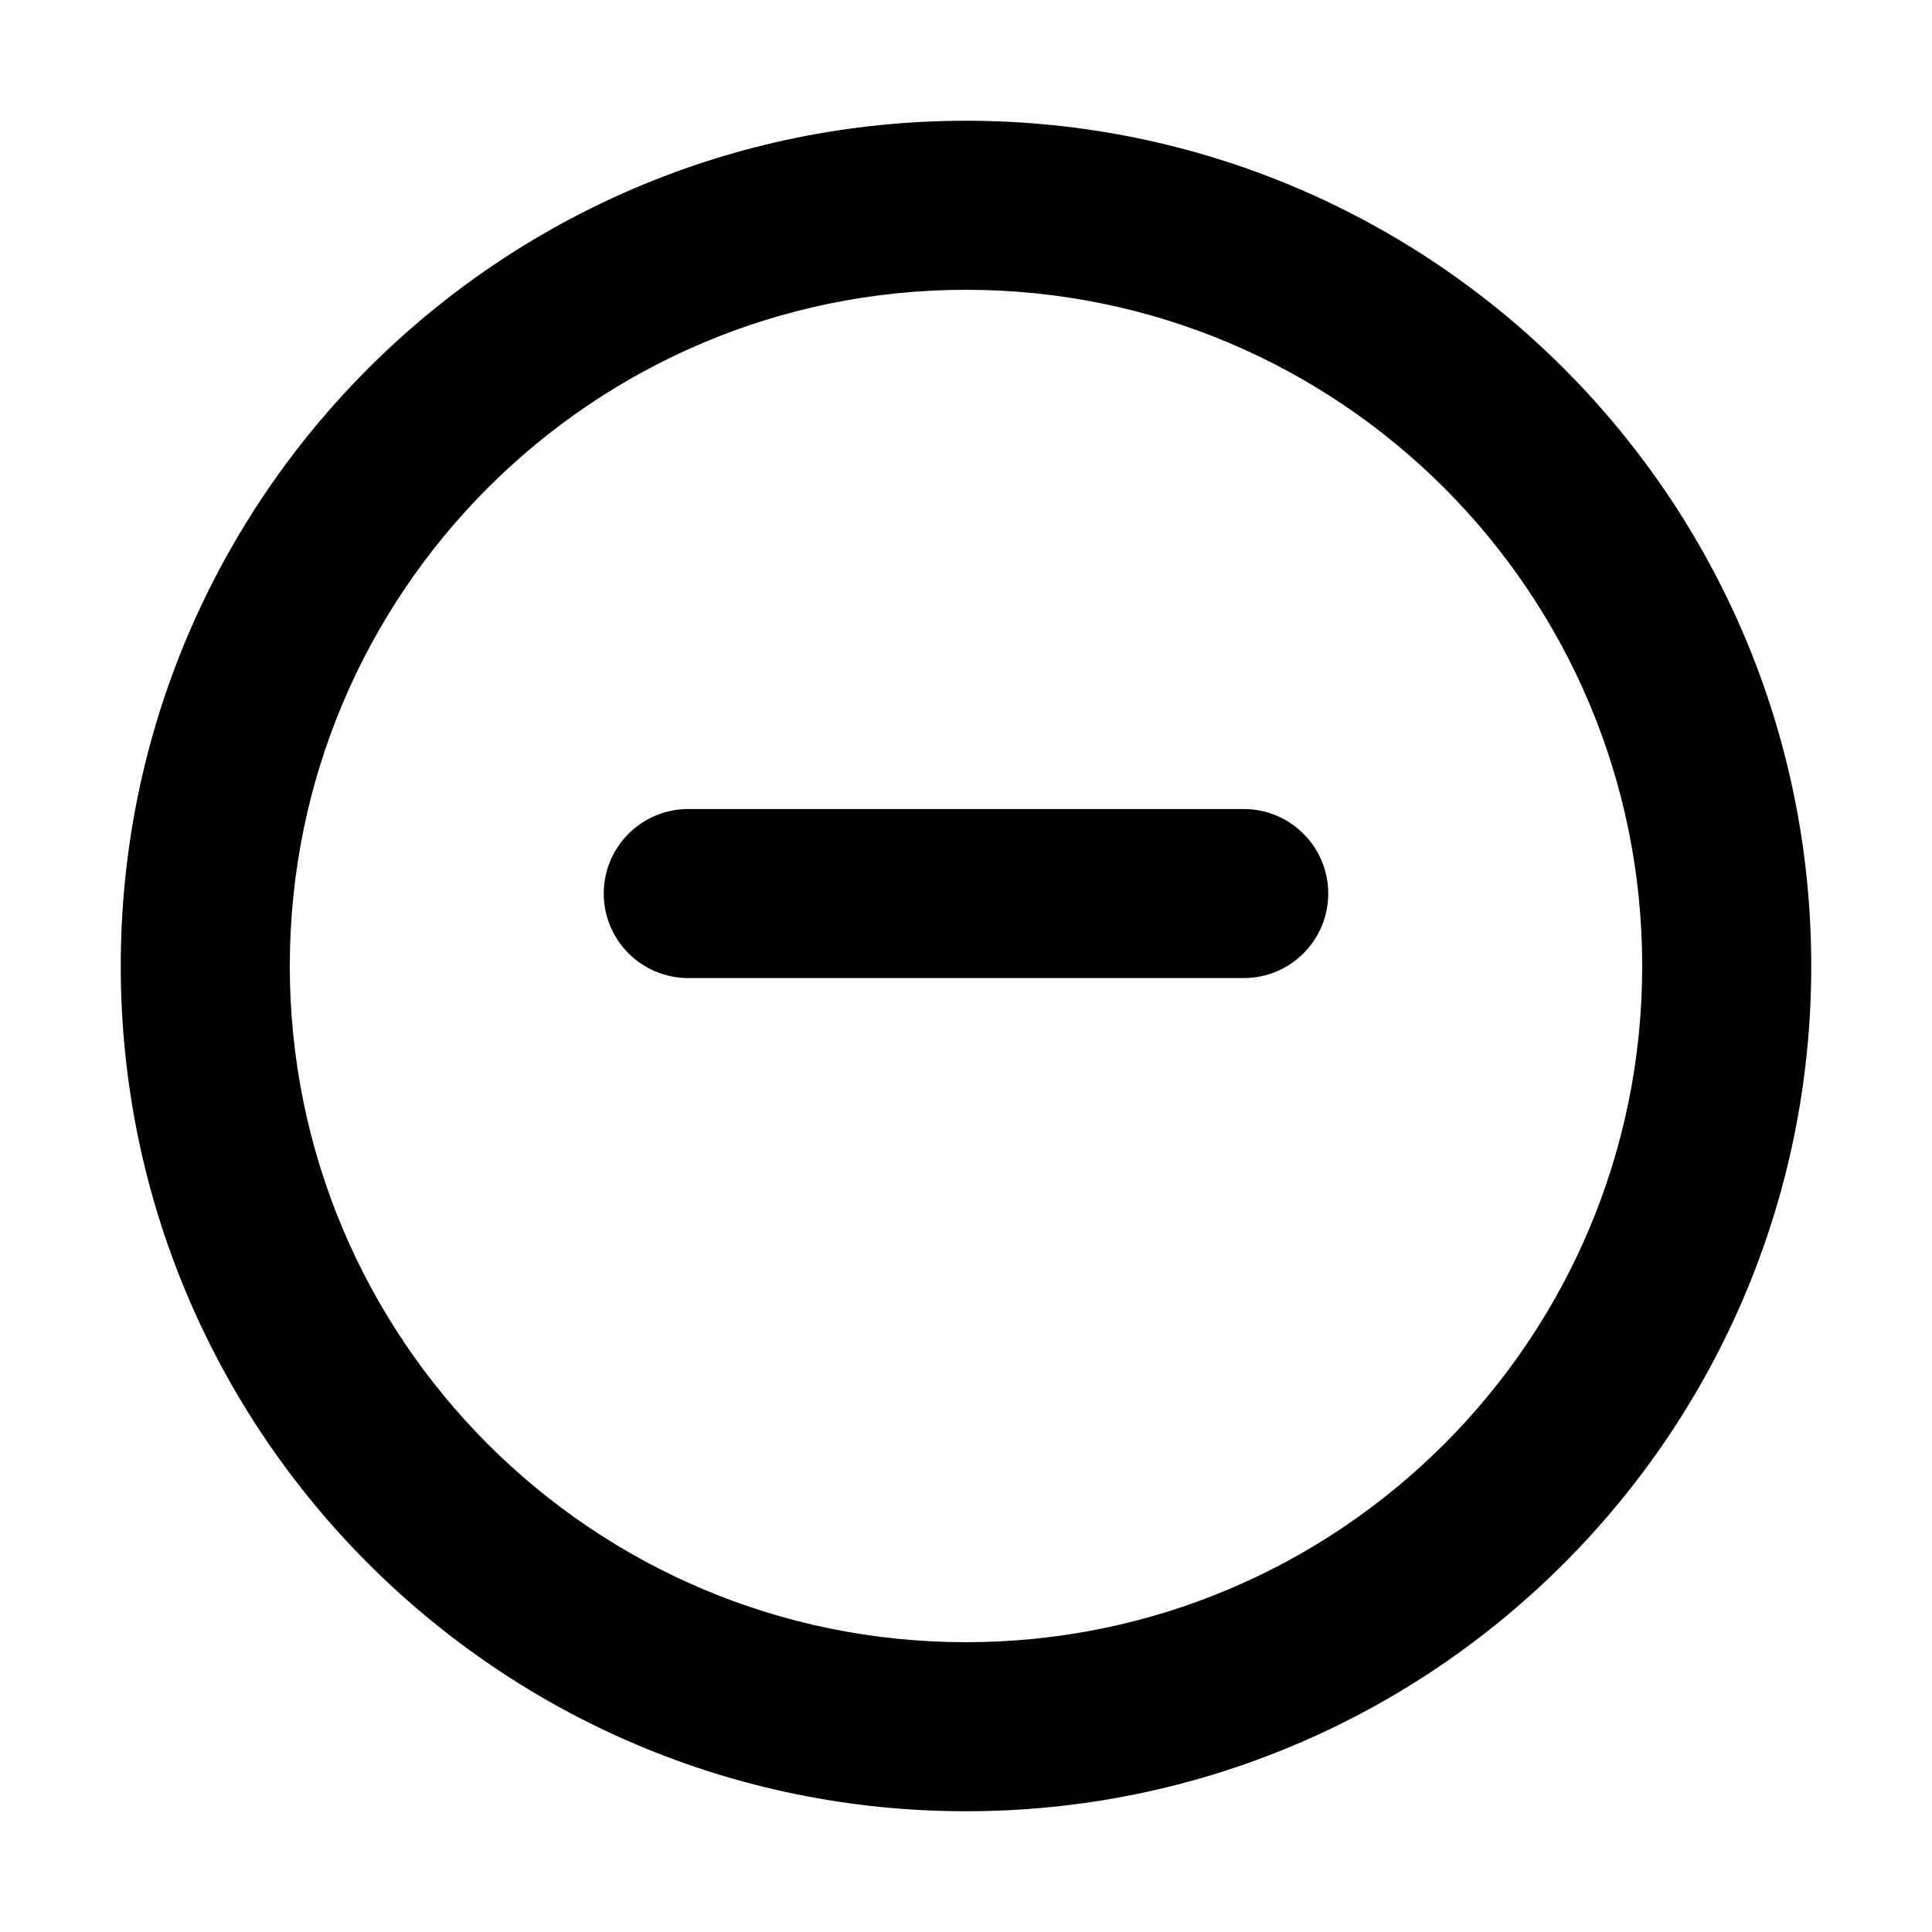
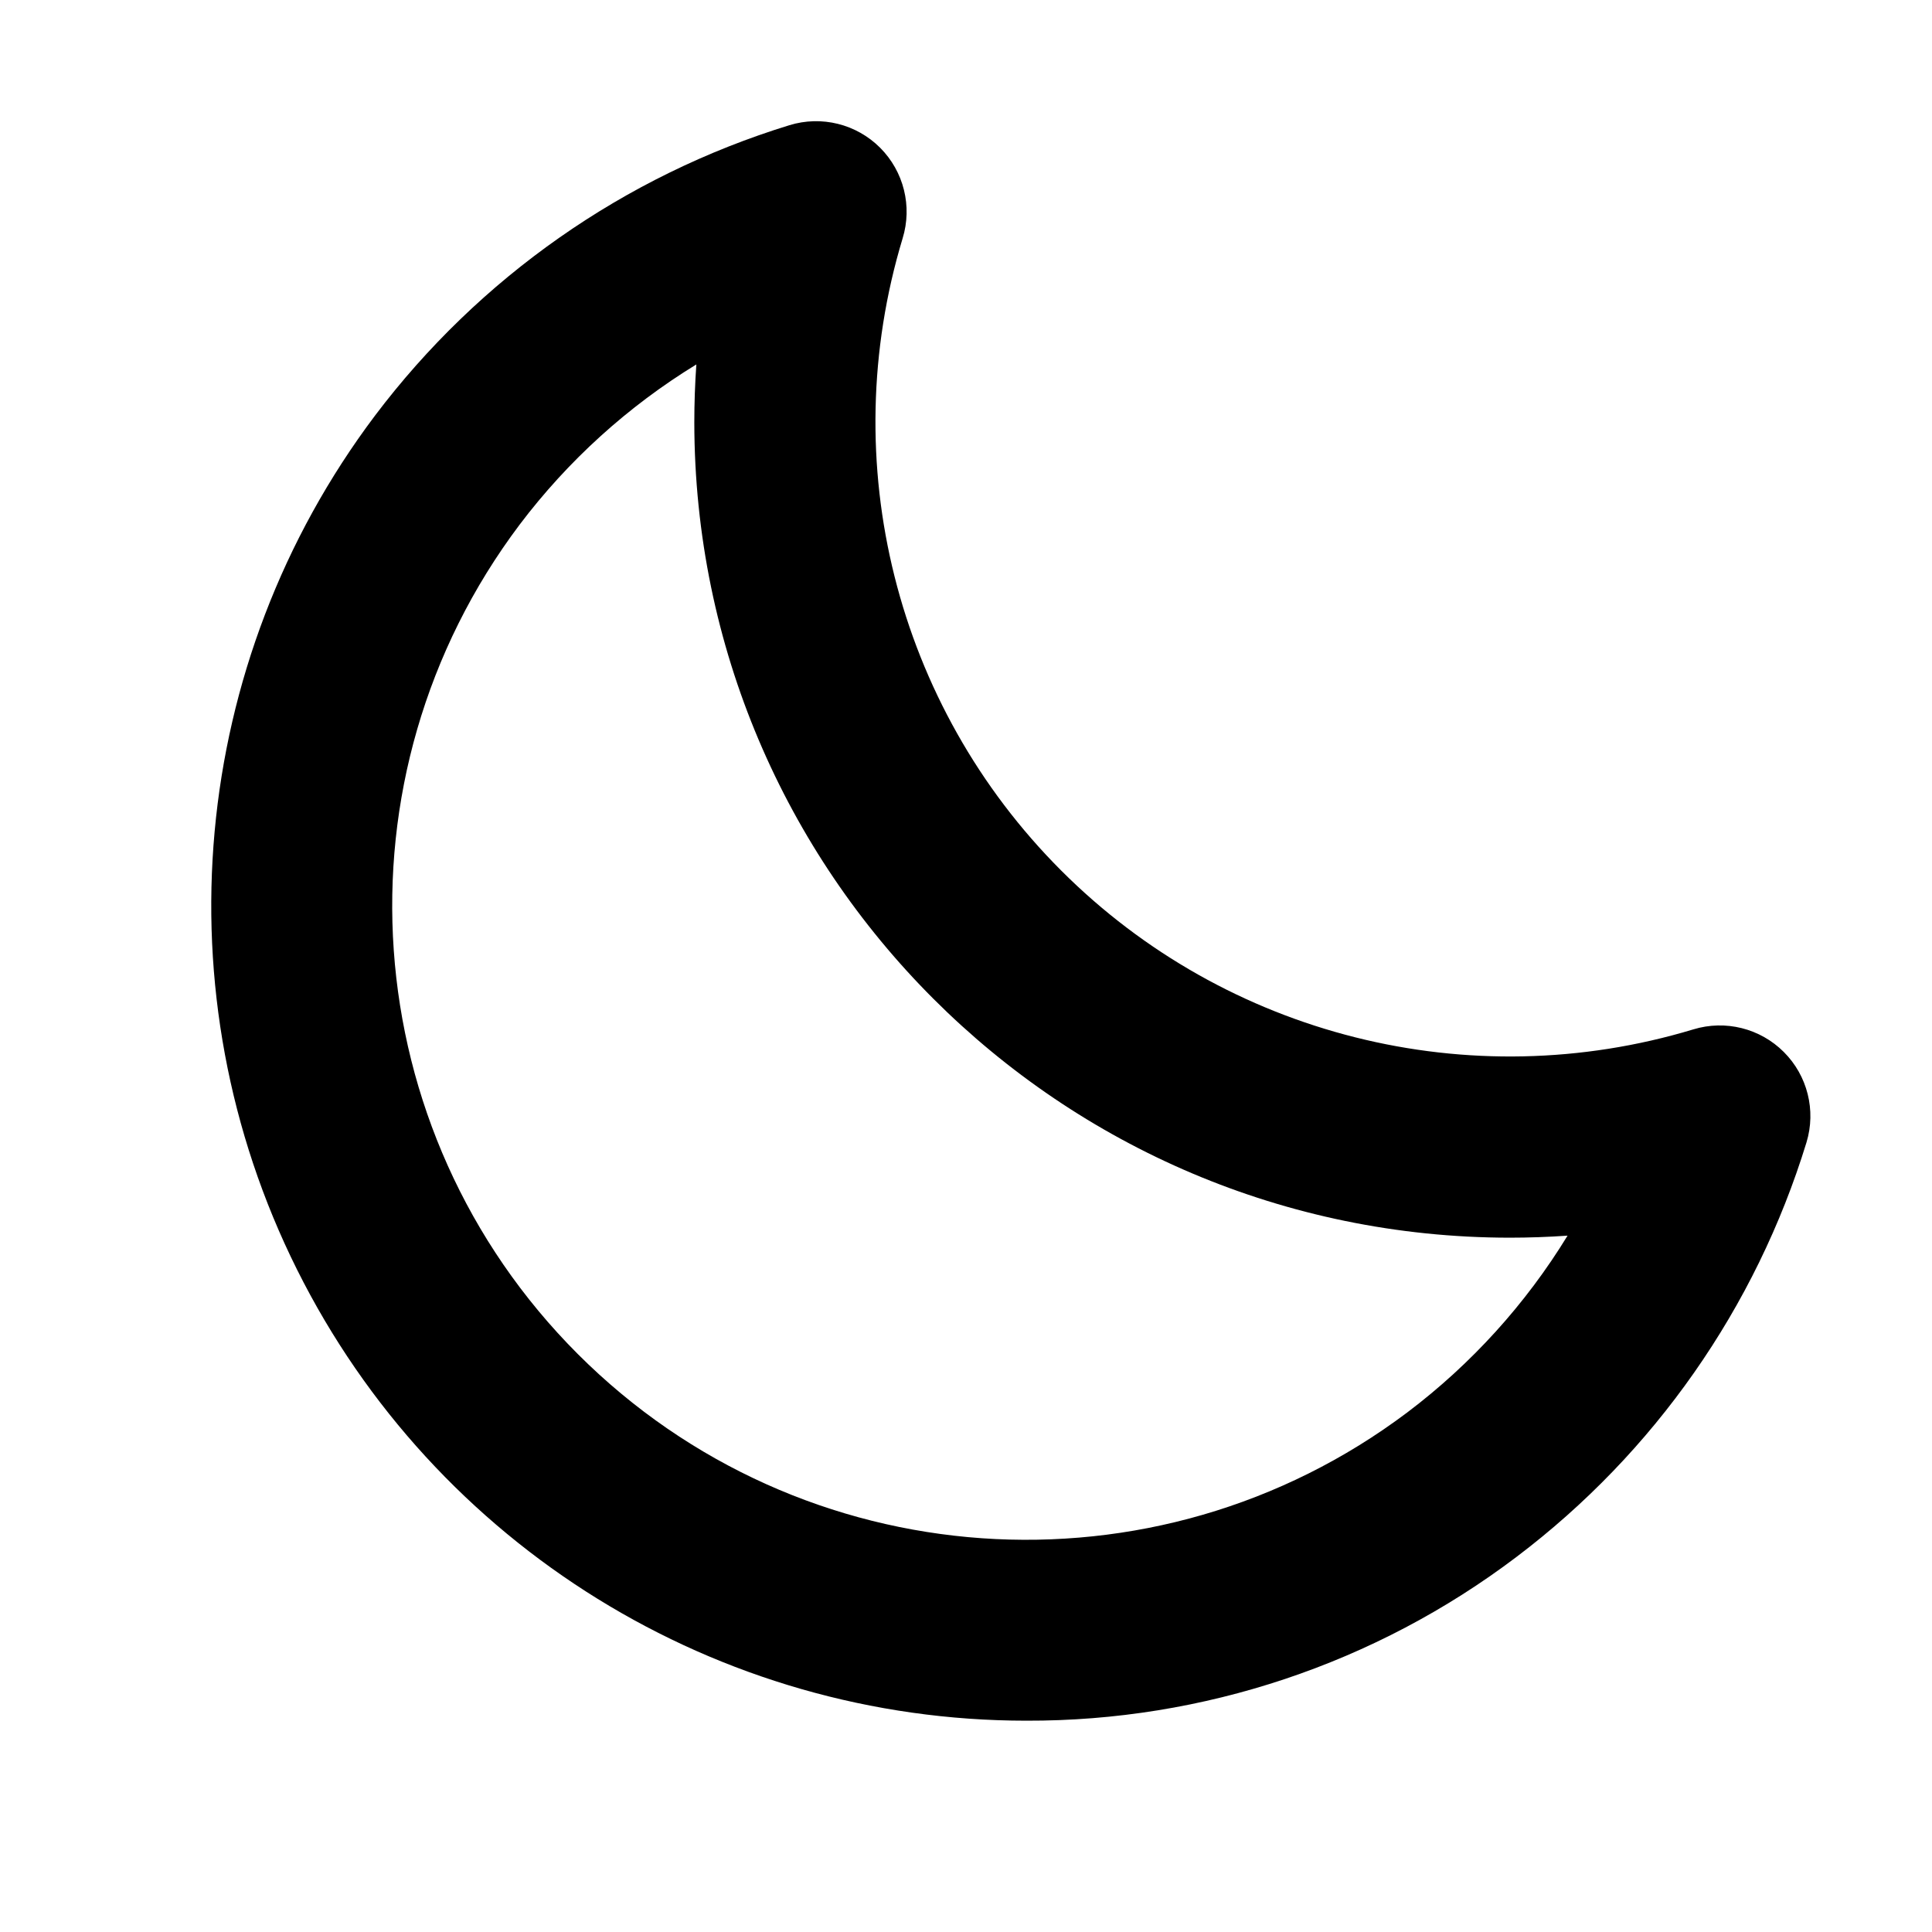
- <svg xmlns="http://www.w3.org/2000/svg" width="16" height="16" viewBox="0 0 16 16">
-   <path fill="currentColor" fill-rule="evenodd" d="M8 1a7 7 0 1 0 7 7A7 7 0 0 0 8 1zm0 1.4A5.6 5.6 0 1 1 2.4 8 5.6 5.6 0 0 1 8 2.4zm-3 5a.7.7 0 0 1 .7-.7h4.6a.7.7 0 0 1 0 1.4H5.7a.7.7 0 0 1-.7-.7z" />
+ <svg xmlns="http://www.w3.org/2000/svg" width="16" height="16" viewBox="0 0 256 256" fill="currentColor">
+   <path d="M236.37,139.4a12,12,0,0,0-12-3A84.07,84.07,0,0,1,119.6,31.59a12,12,0,0,0-15-15A108.86,108.86,0,0,0,49.69,55.07,108,108,0,0,0,136,228a107.09,107.09,0,0,0,64.93-21.69,108.86,108.86,0,0,0,38.44-54.94A12,12,0,0,0,236.37,139.4Zm-49.88,47.74A84,84,0,0,1,68.86,69.51,84.93,84.93,0,0,1,92.27,48.29Q92,52.13,92,56A108.12,108.12,0,0,0,200,164q3.87,0,7.71-.27A84.79,84.79,0,0,1,186.49,187.14Z" />
</svg>
